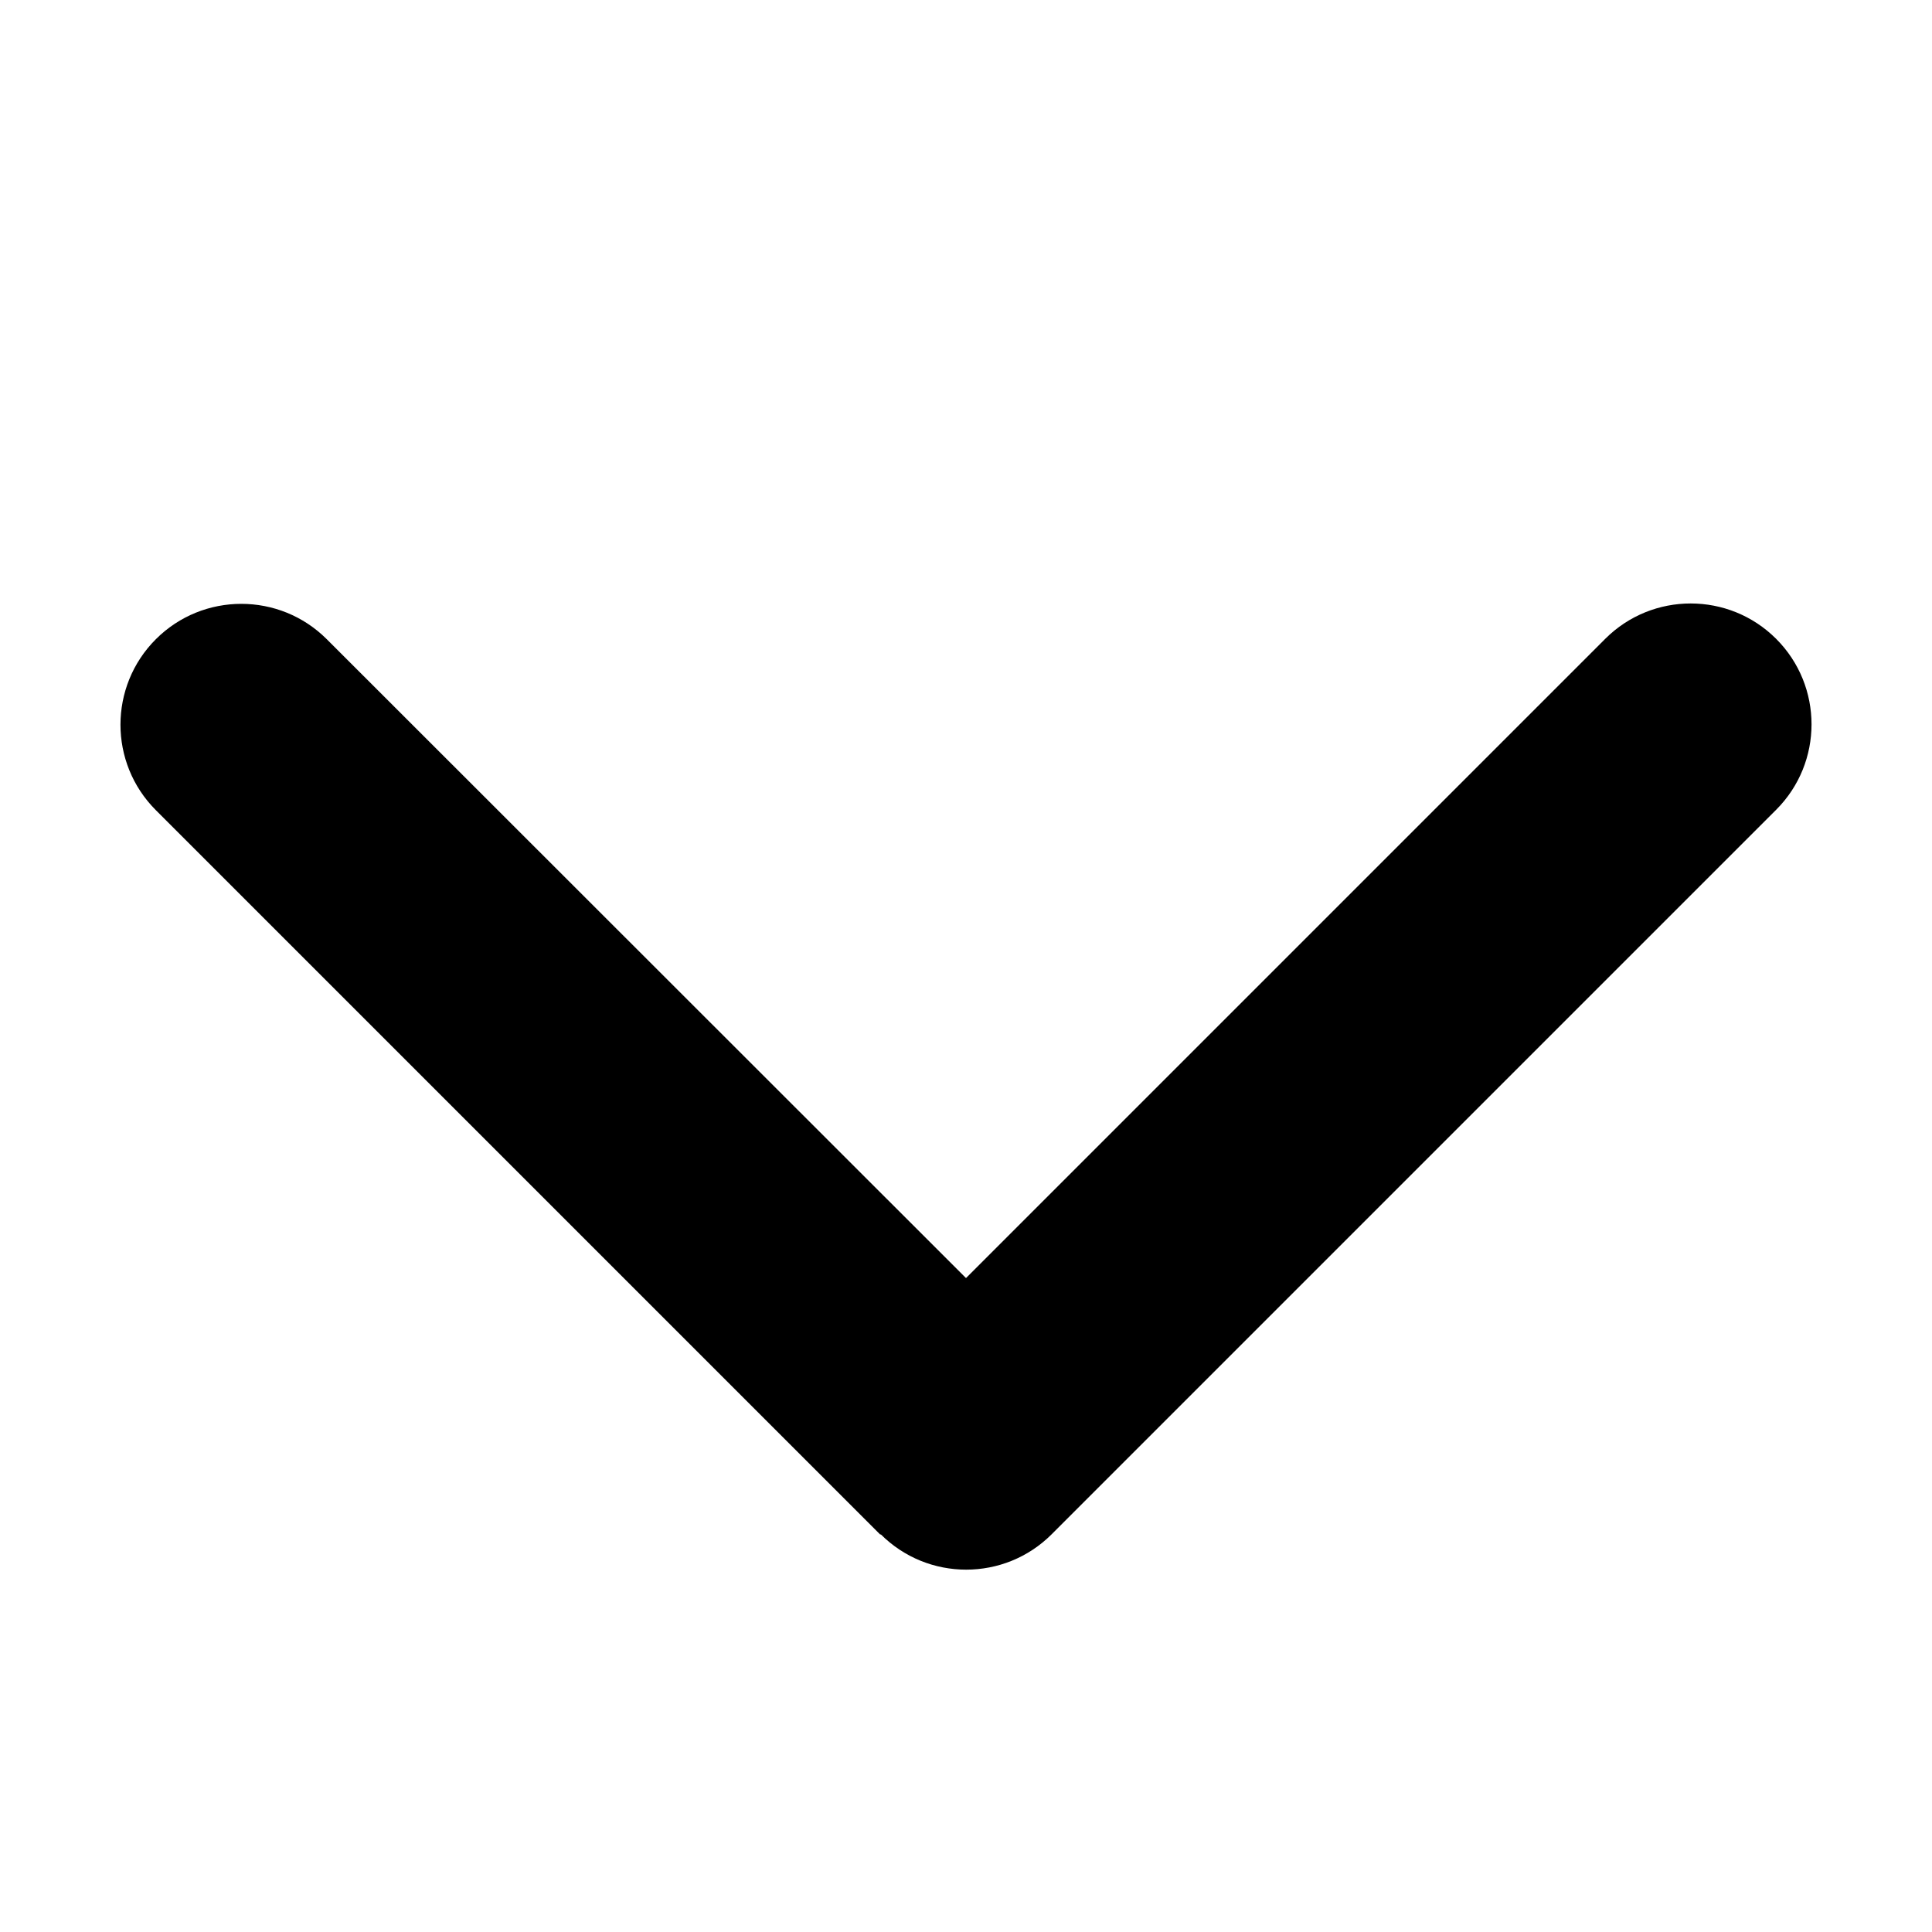
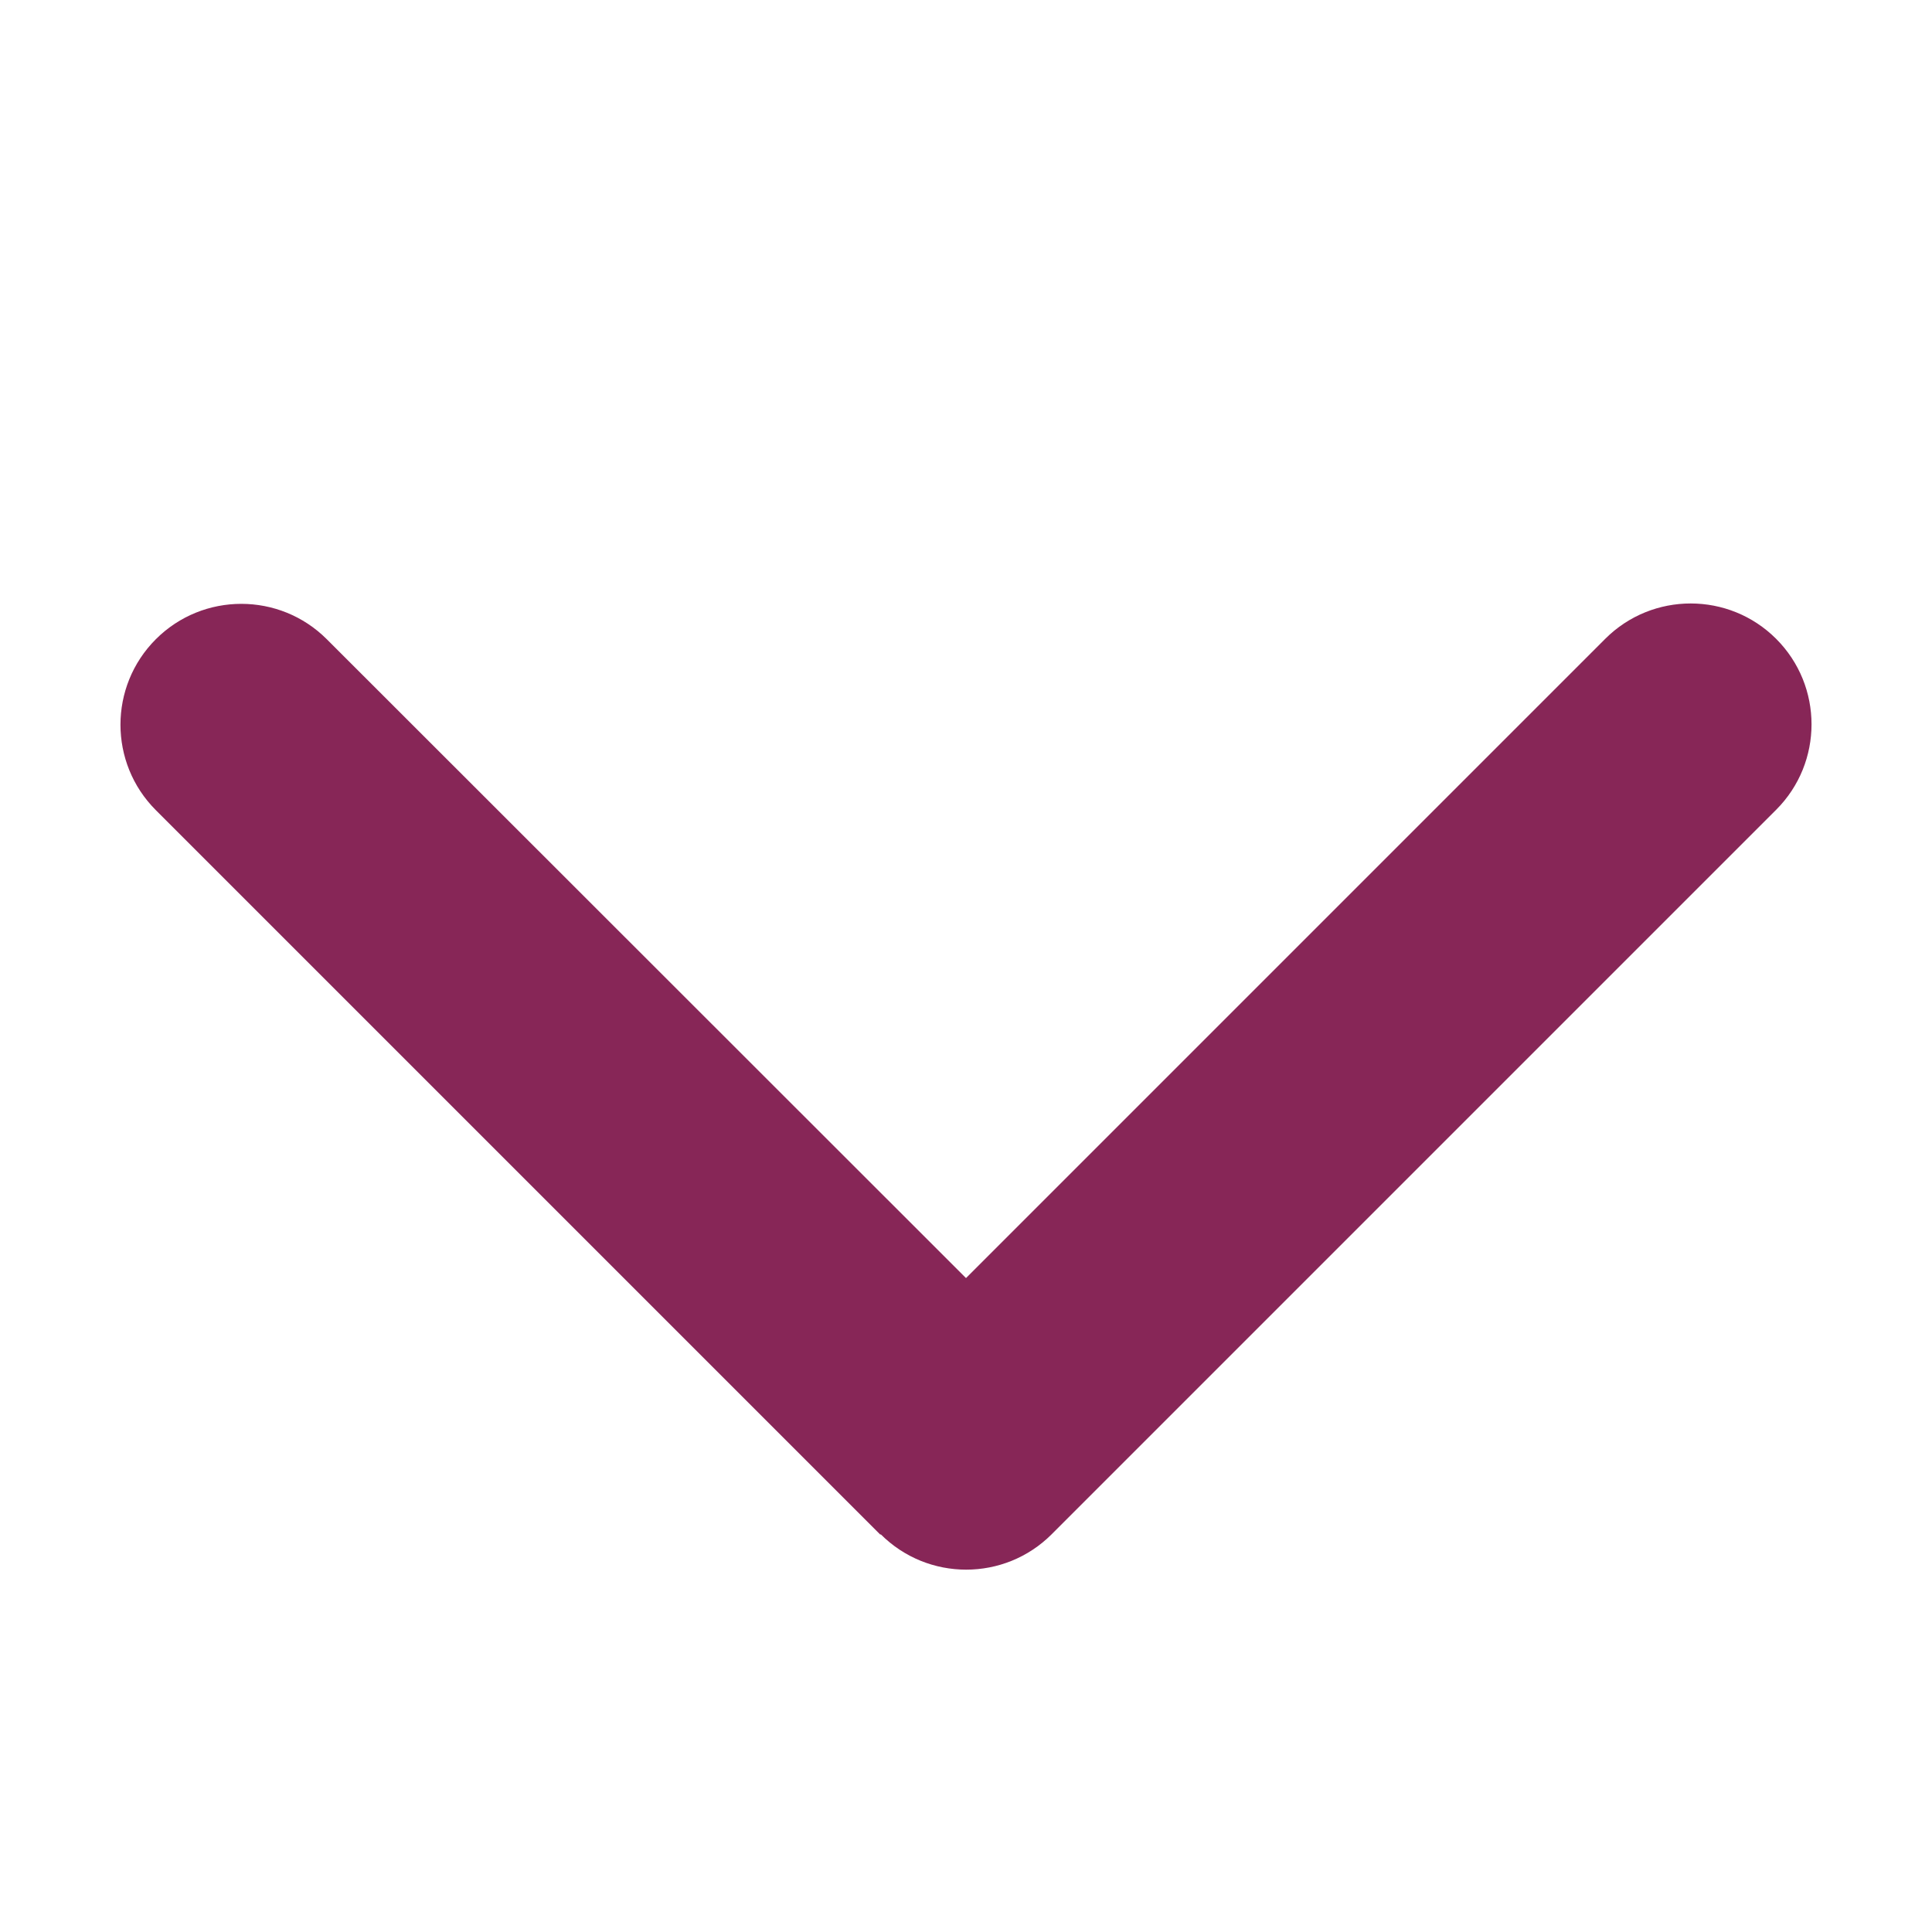
- <svg xmlns="http://www.w3.org/2000/svg" viewBox="0 0 512 512">
-   <path d="M233.4 406.6c12.5 12.5 32.8 12.5 45.3 0l192-192c12.5-12.5 12.5-32.8 0-45.3s-32.8-12.5-45.3 0L256 338.7 86.6 169.4c-12.5-12.5-32.8-12.5-45.3 0s-12.5 32.8 0 45.3l192 192z" />
+ <svg xmlns="http://www.w3.org/2000/svg" version="1.1" viewBox="0 0 512 512">
+   <defs>
+     <style>
+       .cls-1 {
+         fill: #872657;
+       }
+     </style>
+   </defs>
+   <g>
+     <g id="Layer_1">
+       <path class="cls-1" d="M233.4,406.6c12.5,12.5,32.8,12.5,45.3,0l192-192c12.5-12.5,12.5-32.8,0-45.3s-32.8-12.5-45.3,0l-169.4,169.4L86.6,169.4c-12.5-12.5-32.8-12.5-45.3,0s-12.5,32.8,0,45.3l192,192h0Z" />
+     </g>
+   </g>
</svg>
